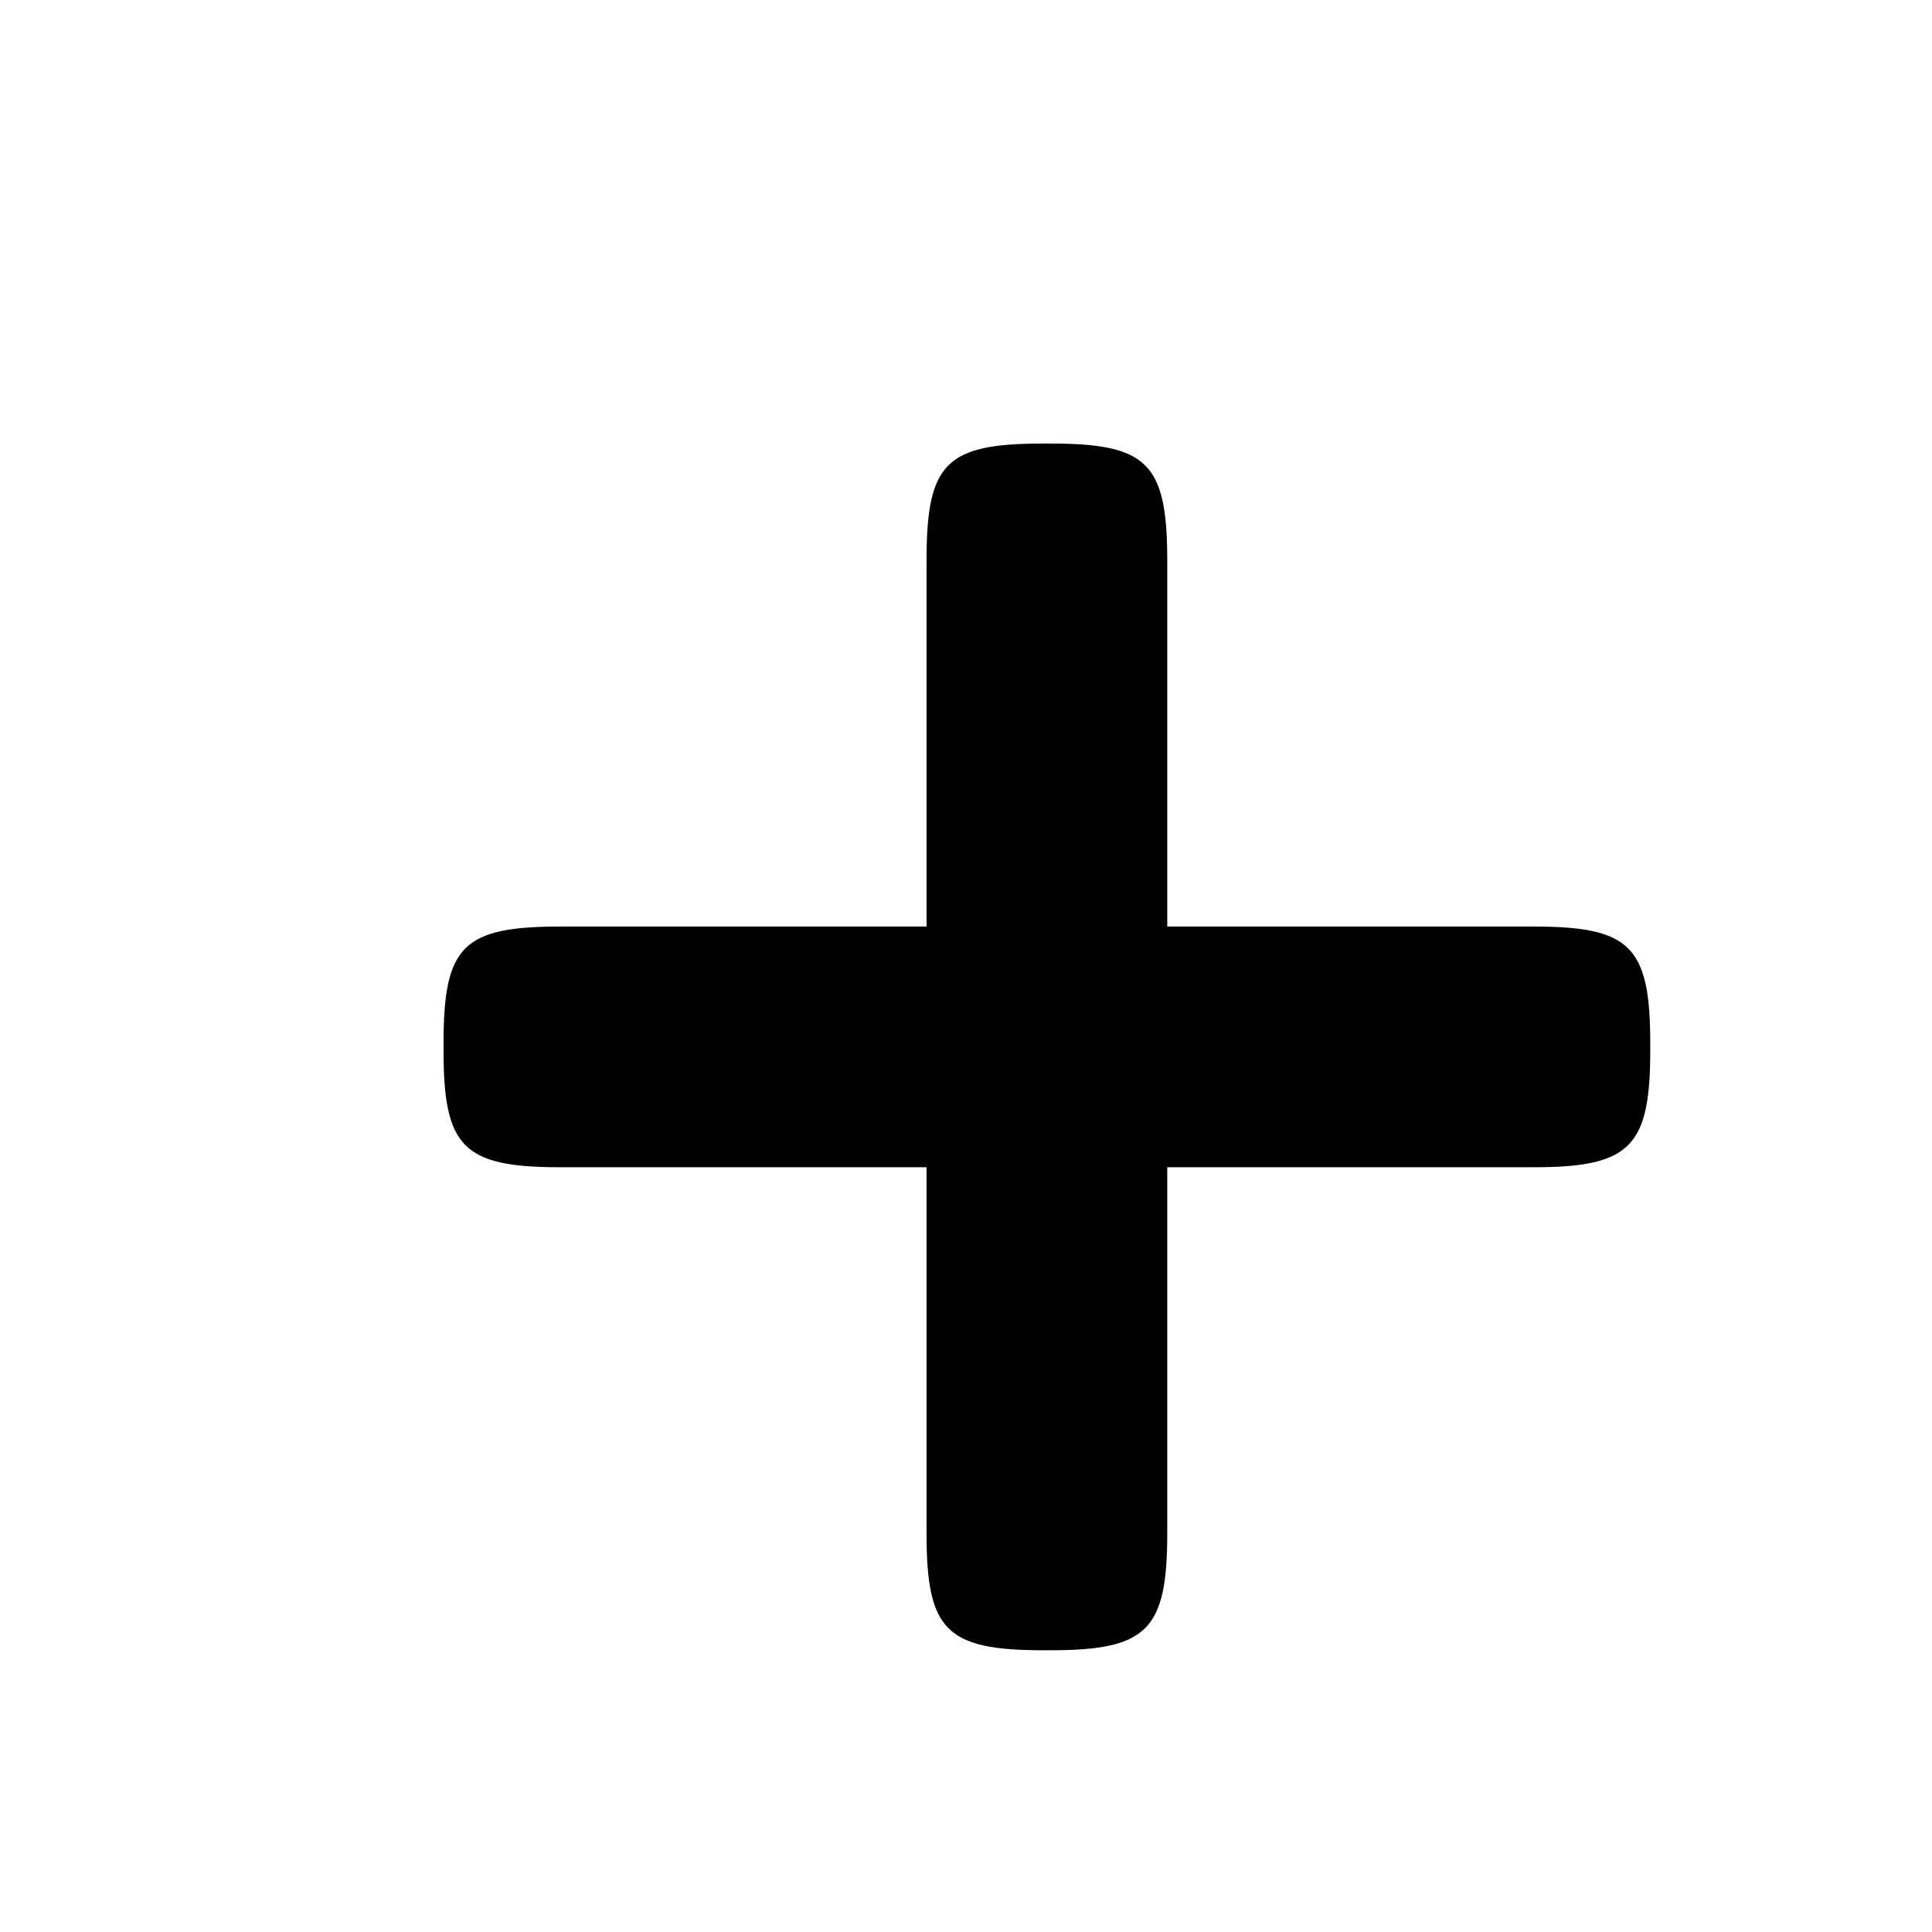
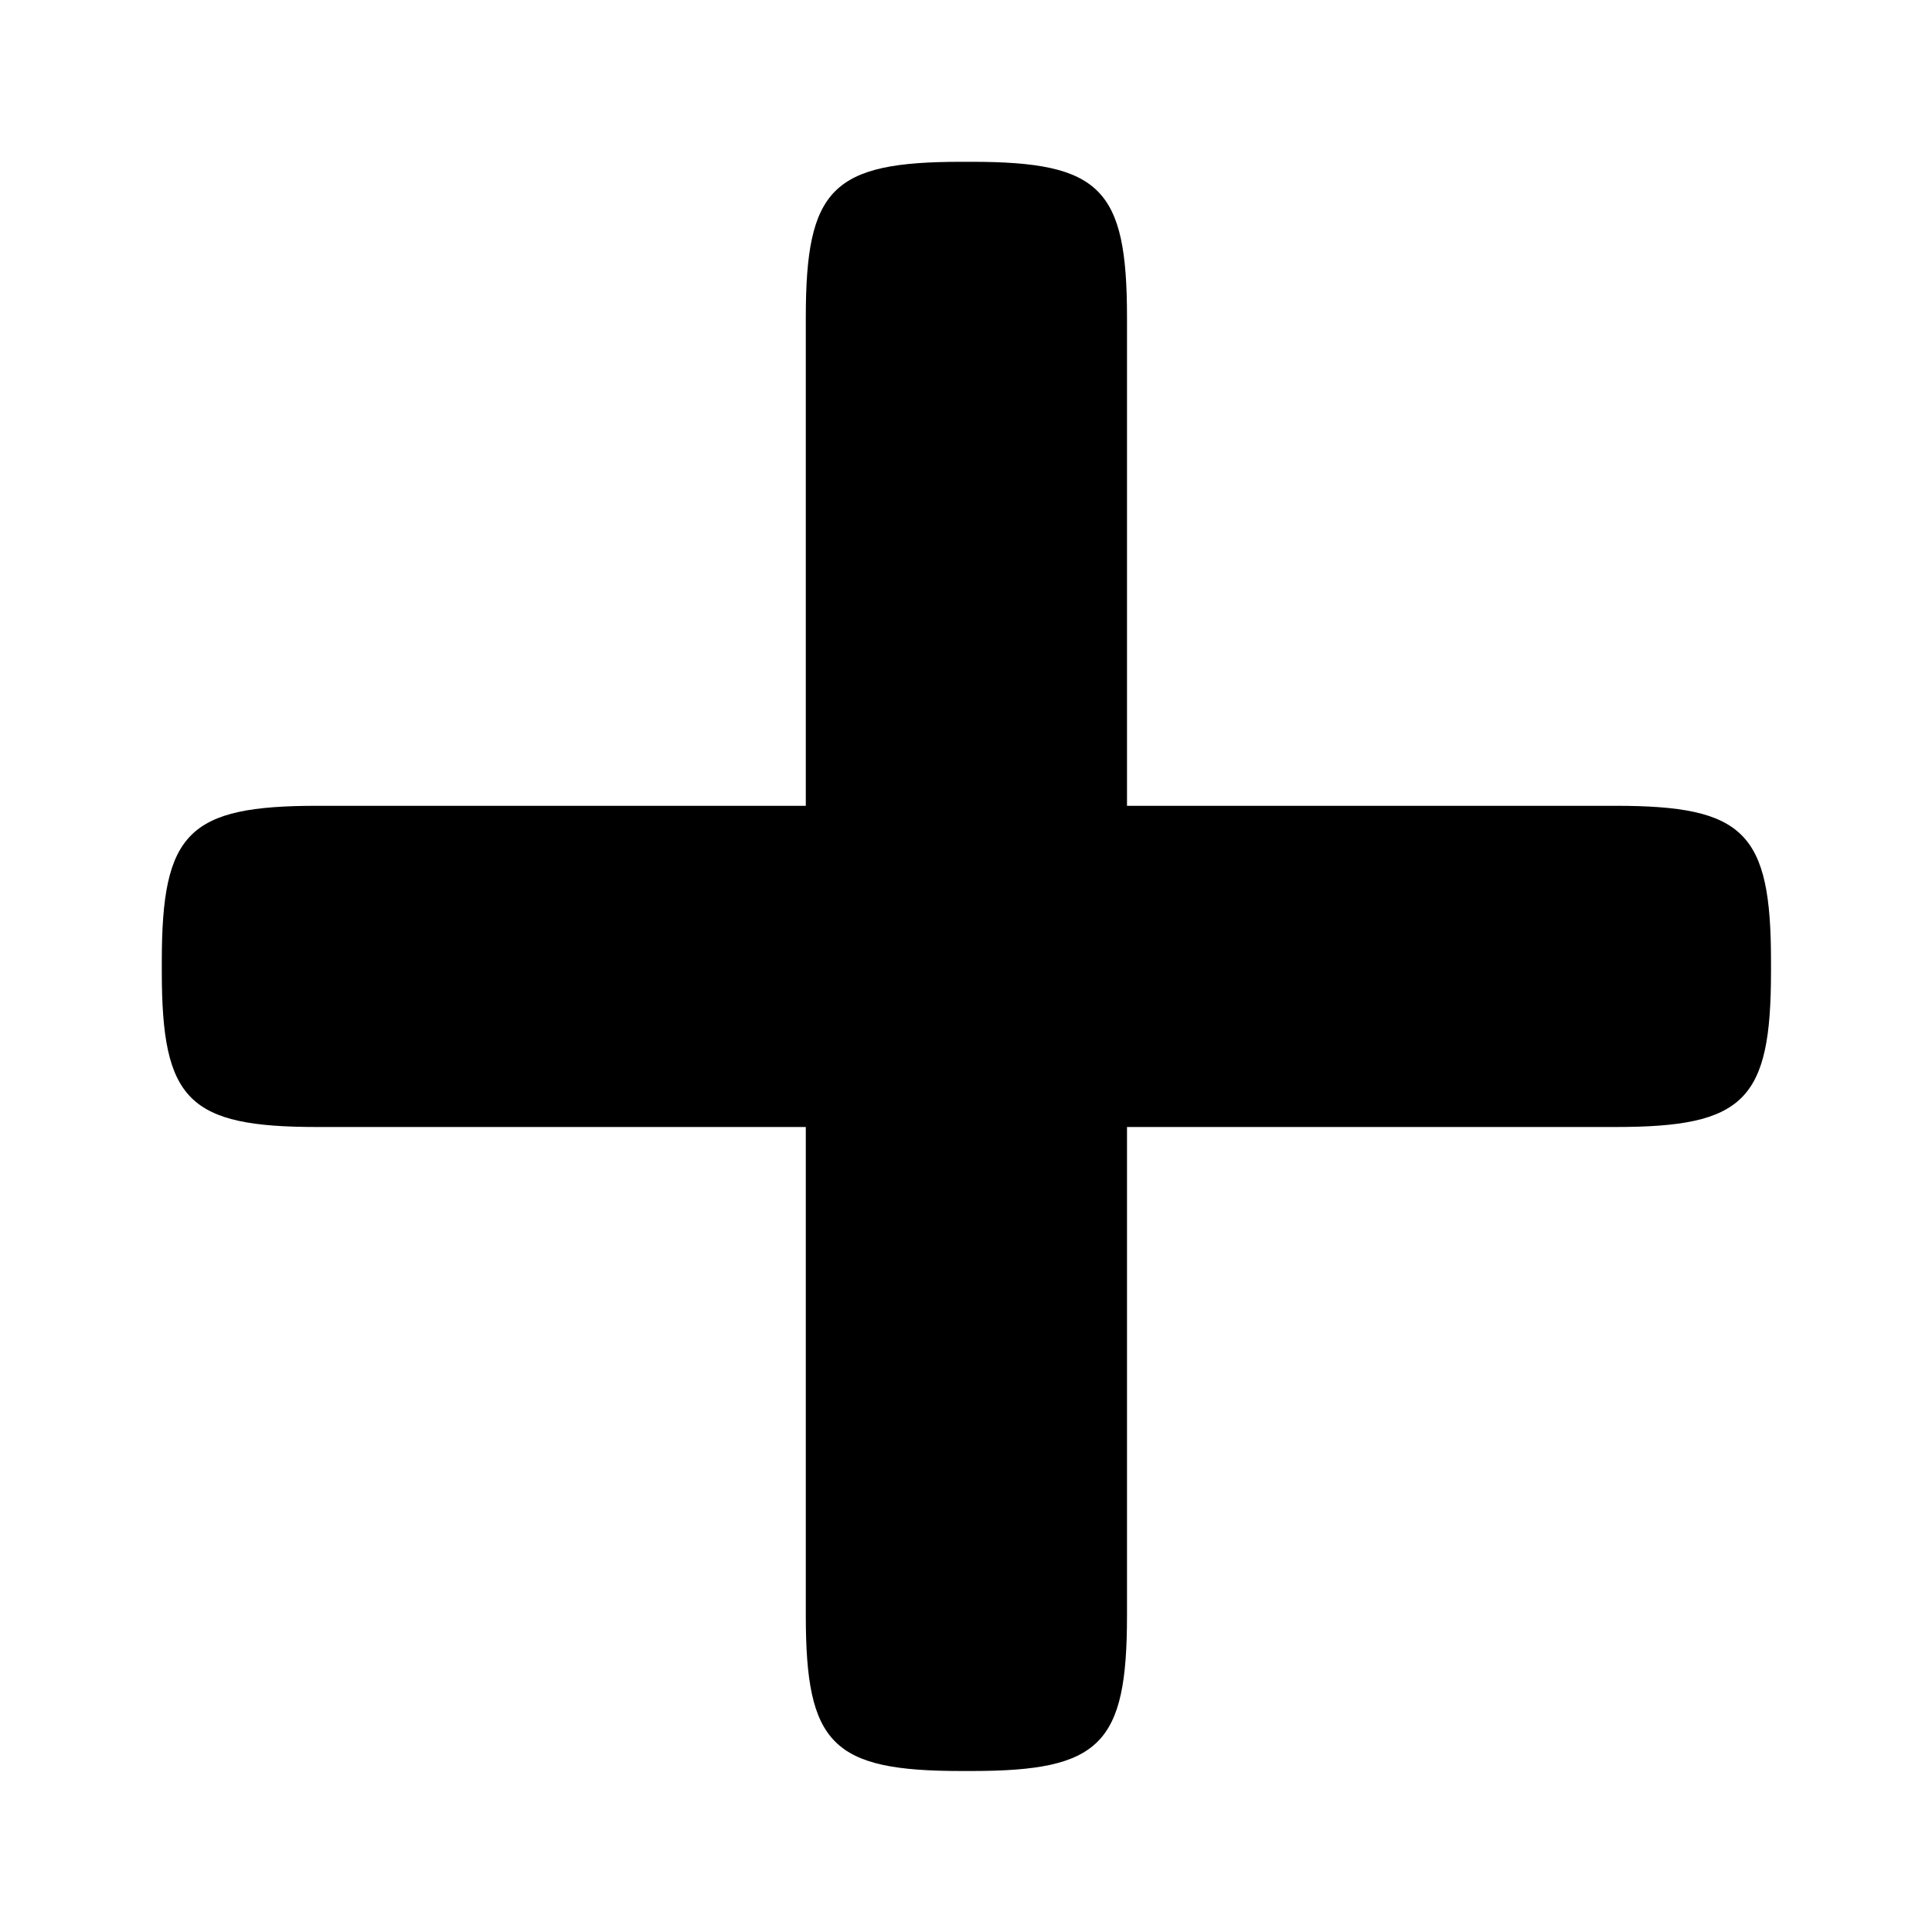
- <svg xmlns="http://www.w3.org/2000/svg" viewBox="0 0 24 24" fill="currentColor">
-   <path d="M12.96,20.5C11.75,20.5,11.51,20.25,11.51,19.05L11.51,14.5L6.96,14.5C5.75,14.5,5.51,14.25,5.51,13.05L5.51,12.96C5.51,11.75,5.75,11.51,6.96,11.51L11.51,11.51L11.51,6.96C11.51,5.75,11.75,5.51,12.96,5.51L13.05,5.51C14.25,5.51,14.5,5.75,14.5,6.96L14.5,11.51L19.05,11.51C20.25,11.51,20.5,11.75,20.5,12.96L20.5,13.05C20.5,14.25,20.25,14.5,19.05,14.5L14.5,14.5L14.5,19.05C14.5,20.25,14.25,20.5,13.05,20.5Z" />
+ <svg xmlns="http://www.w3.org/2000/svg" viewBox="0 0 24 24">
+   <path d="M11.94,22C10.34,22,10.01,21.67,10.01,20.07L10.01,14L3.94,14C2.34,14,2.01,13.67,2.01,12.07L2.01,11.94C2.01,10.34,2.34,10.01,3.94,10.01L10.01,10.01L10.01,3.94C10.01,2.34,10.34,2.01,11.94,2.01L12.07,2.01C13.67,2.01,14,2.34,14,3.94L14,10.01L20.07,10.01C21.67,10.01,22,10.34,22,11.94L22,12.07C22,13.67,21.67,14,20.07,14L14,14L14,20.07C14,21.67,13.67,22,12.07,22Z" fill="currentColor" />
</svg>
